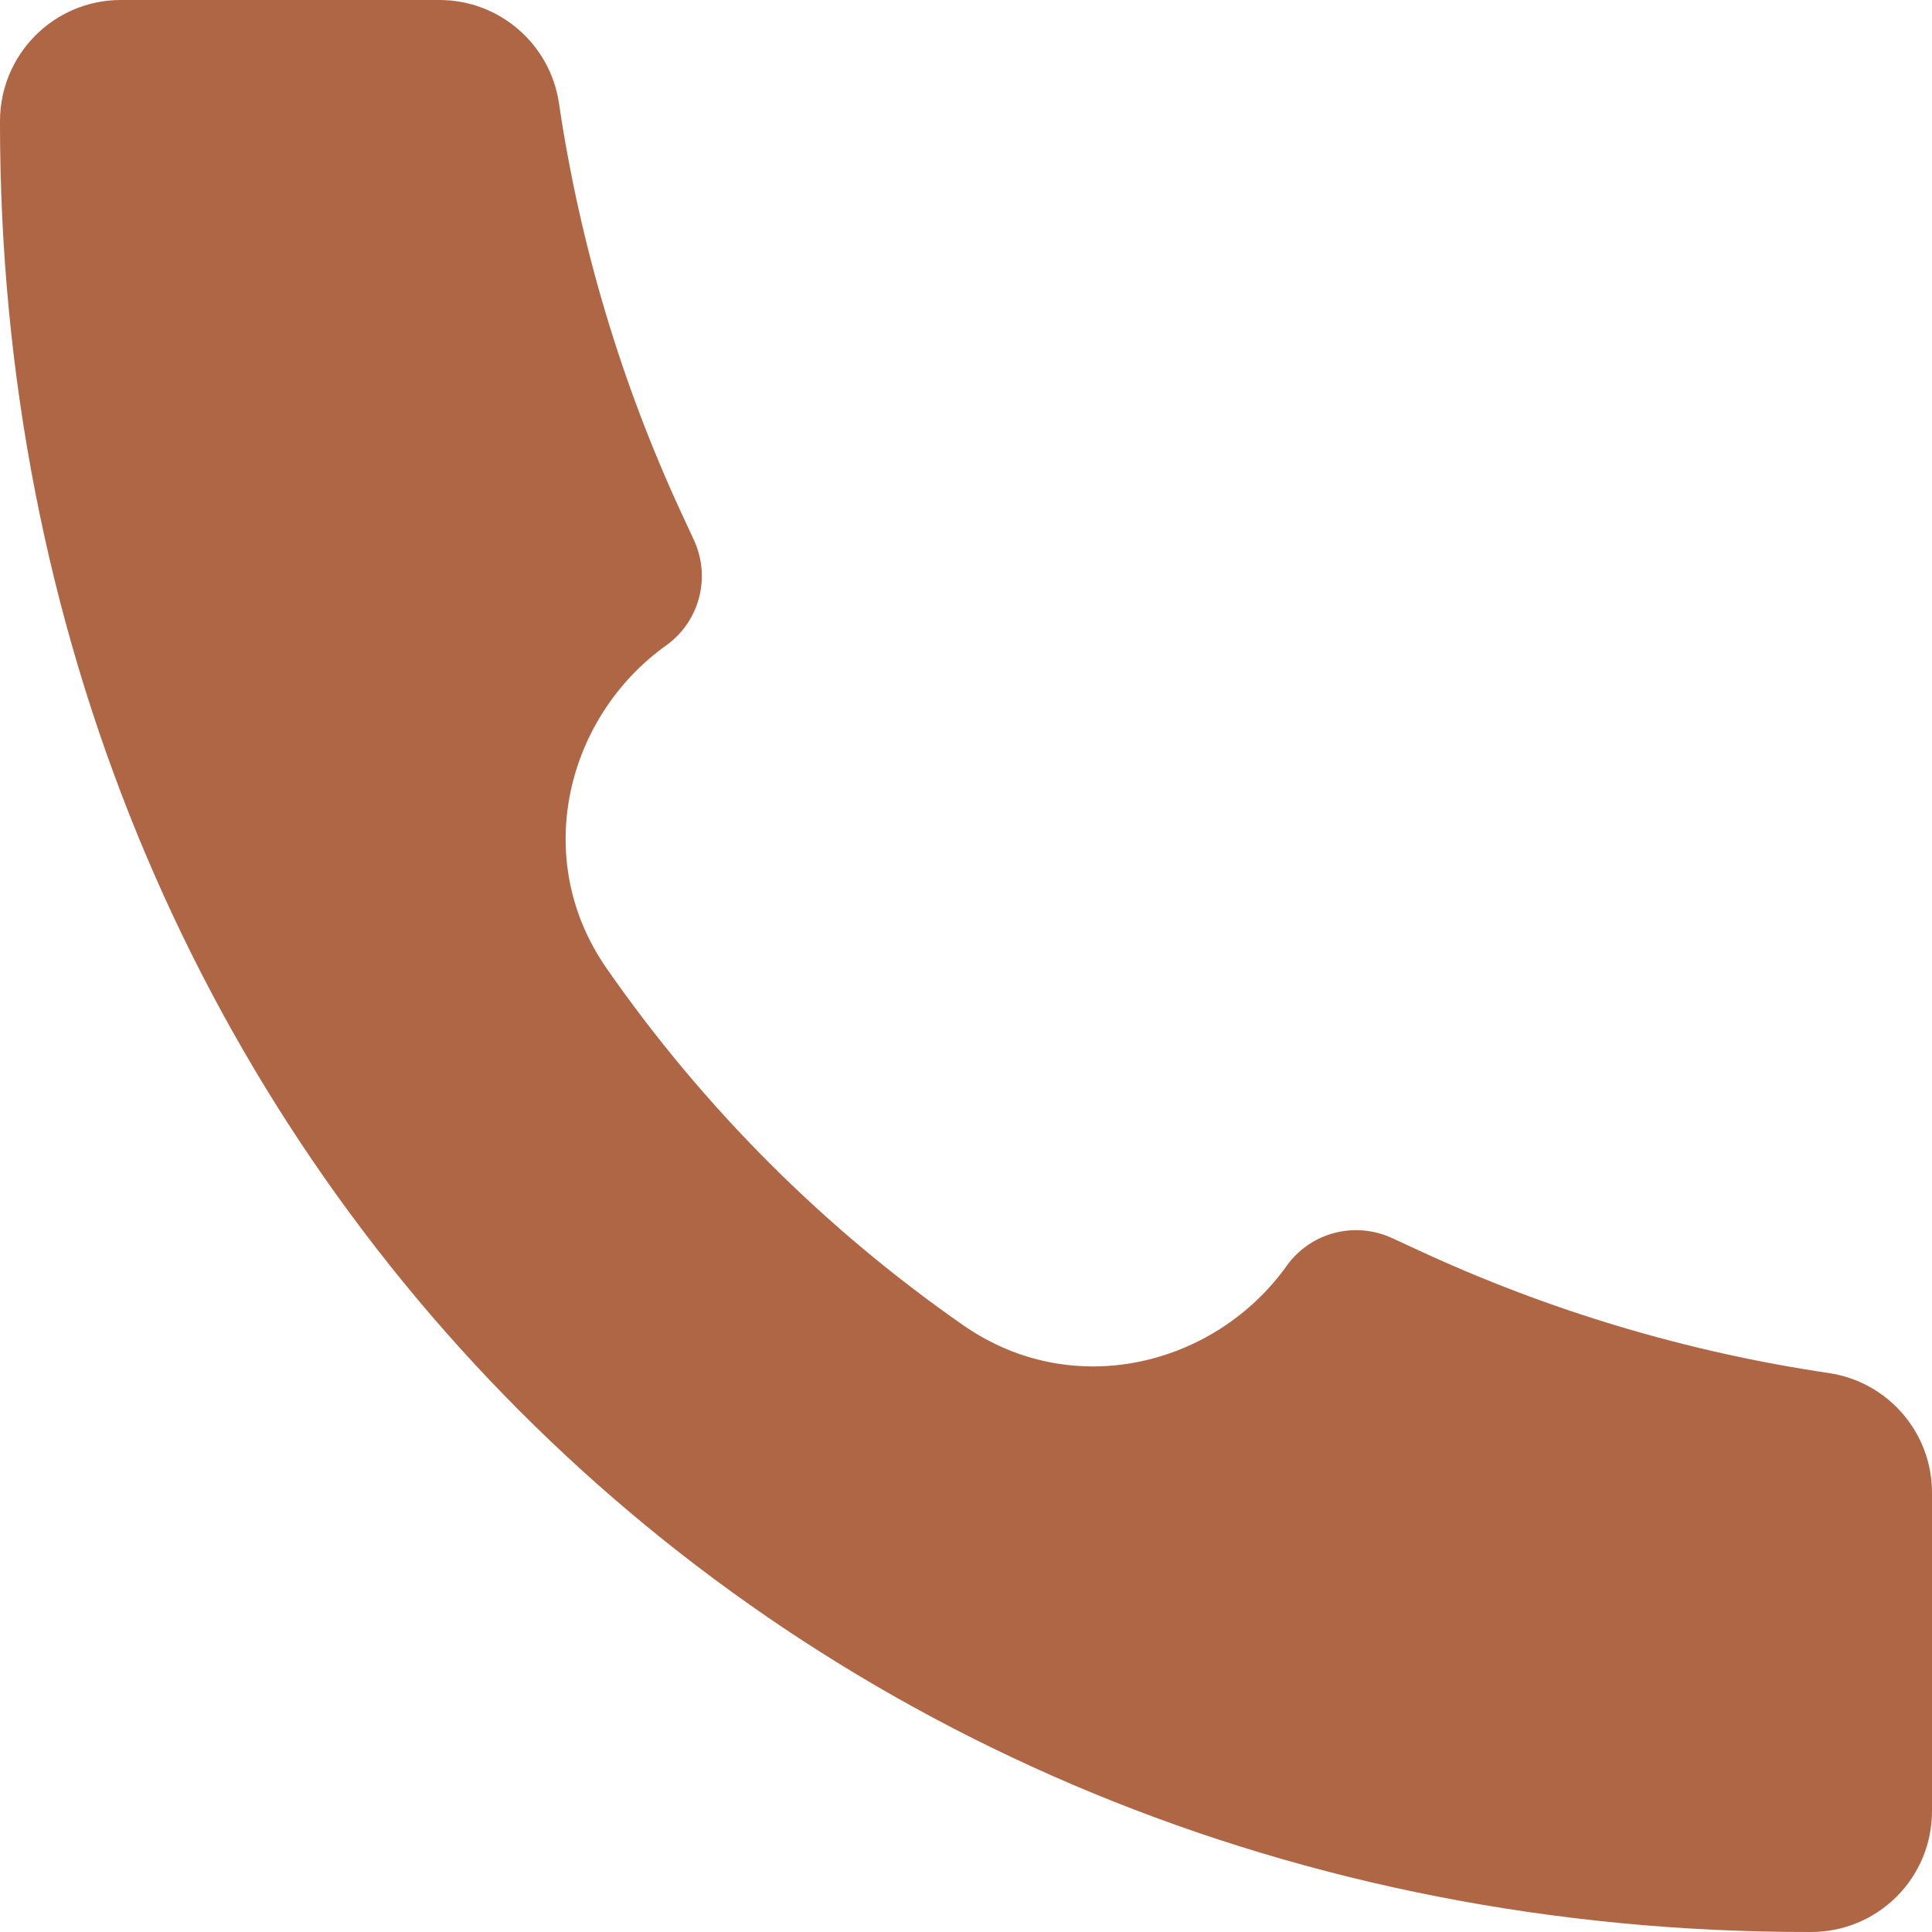
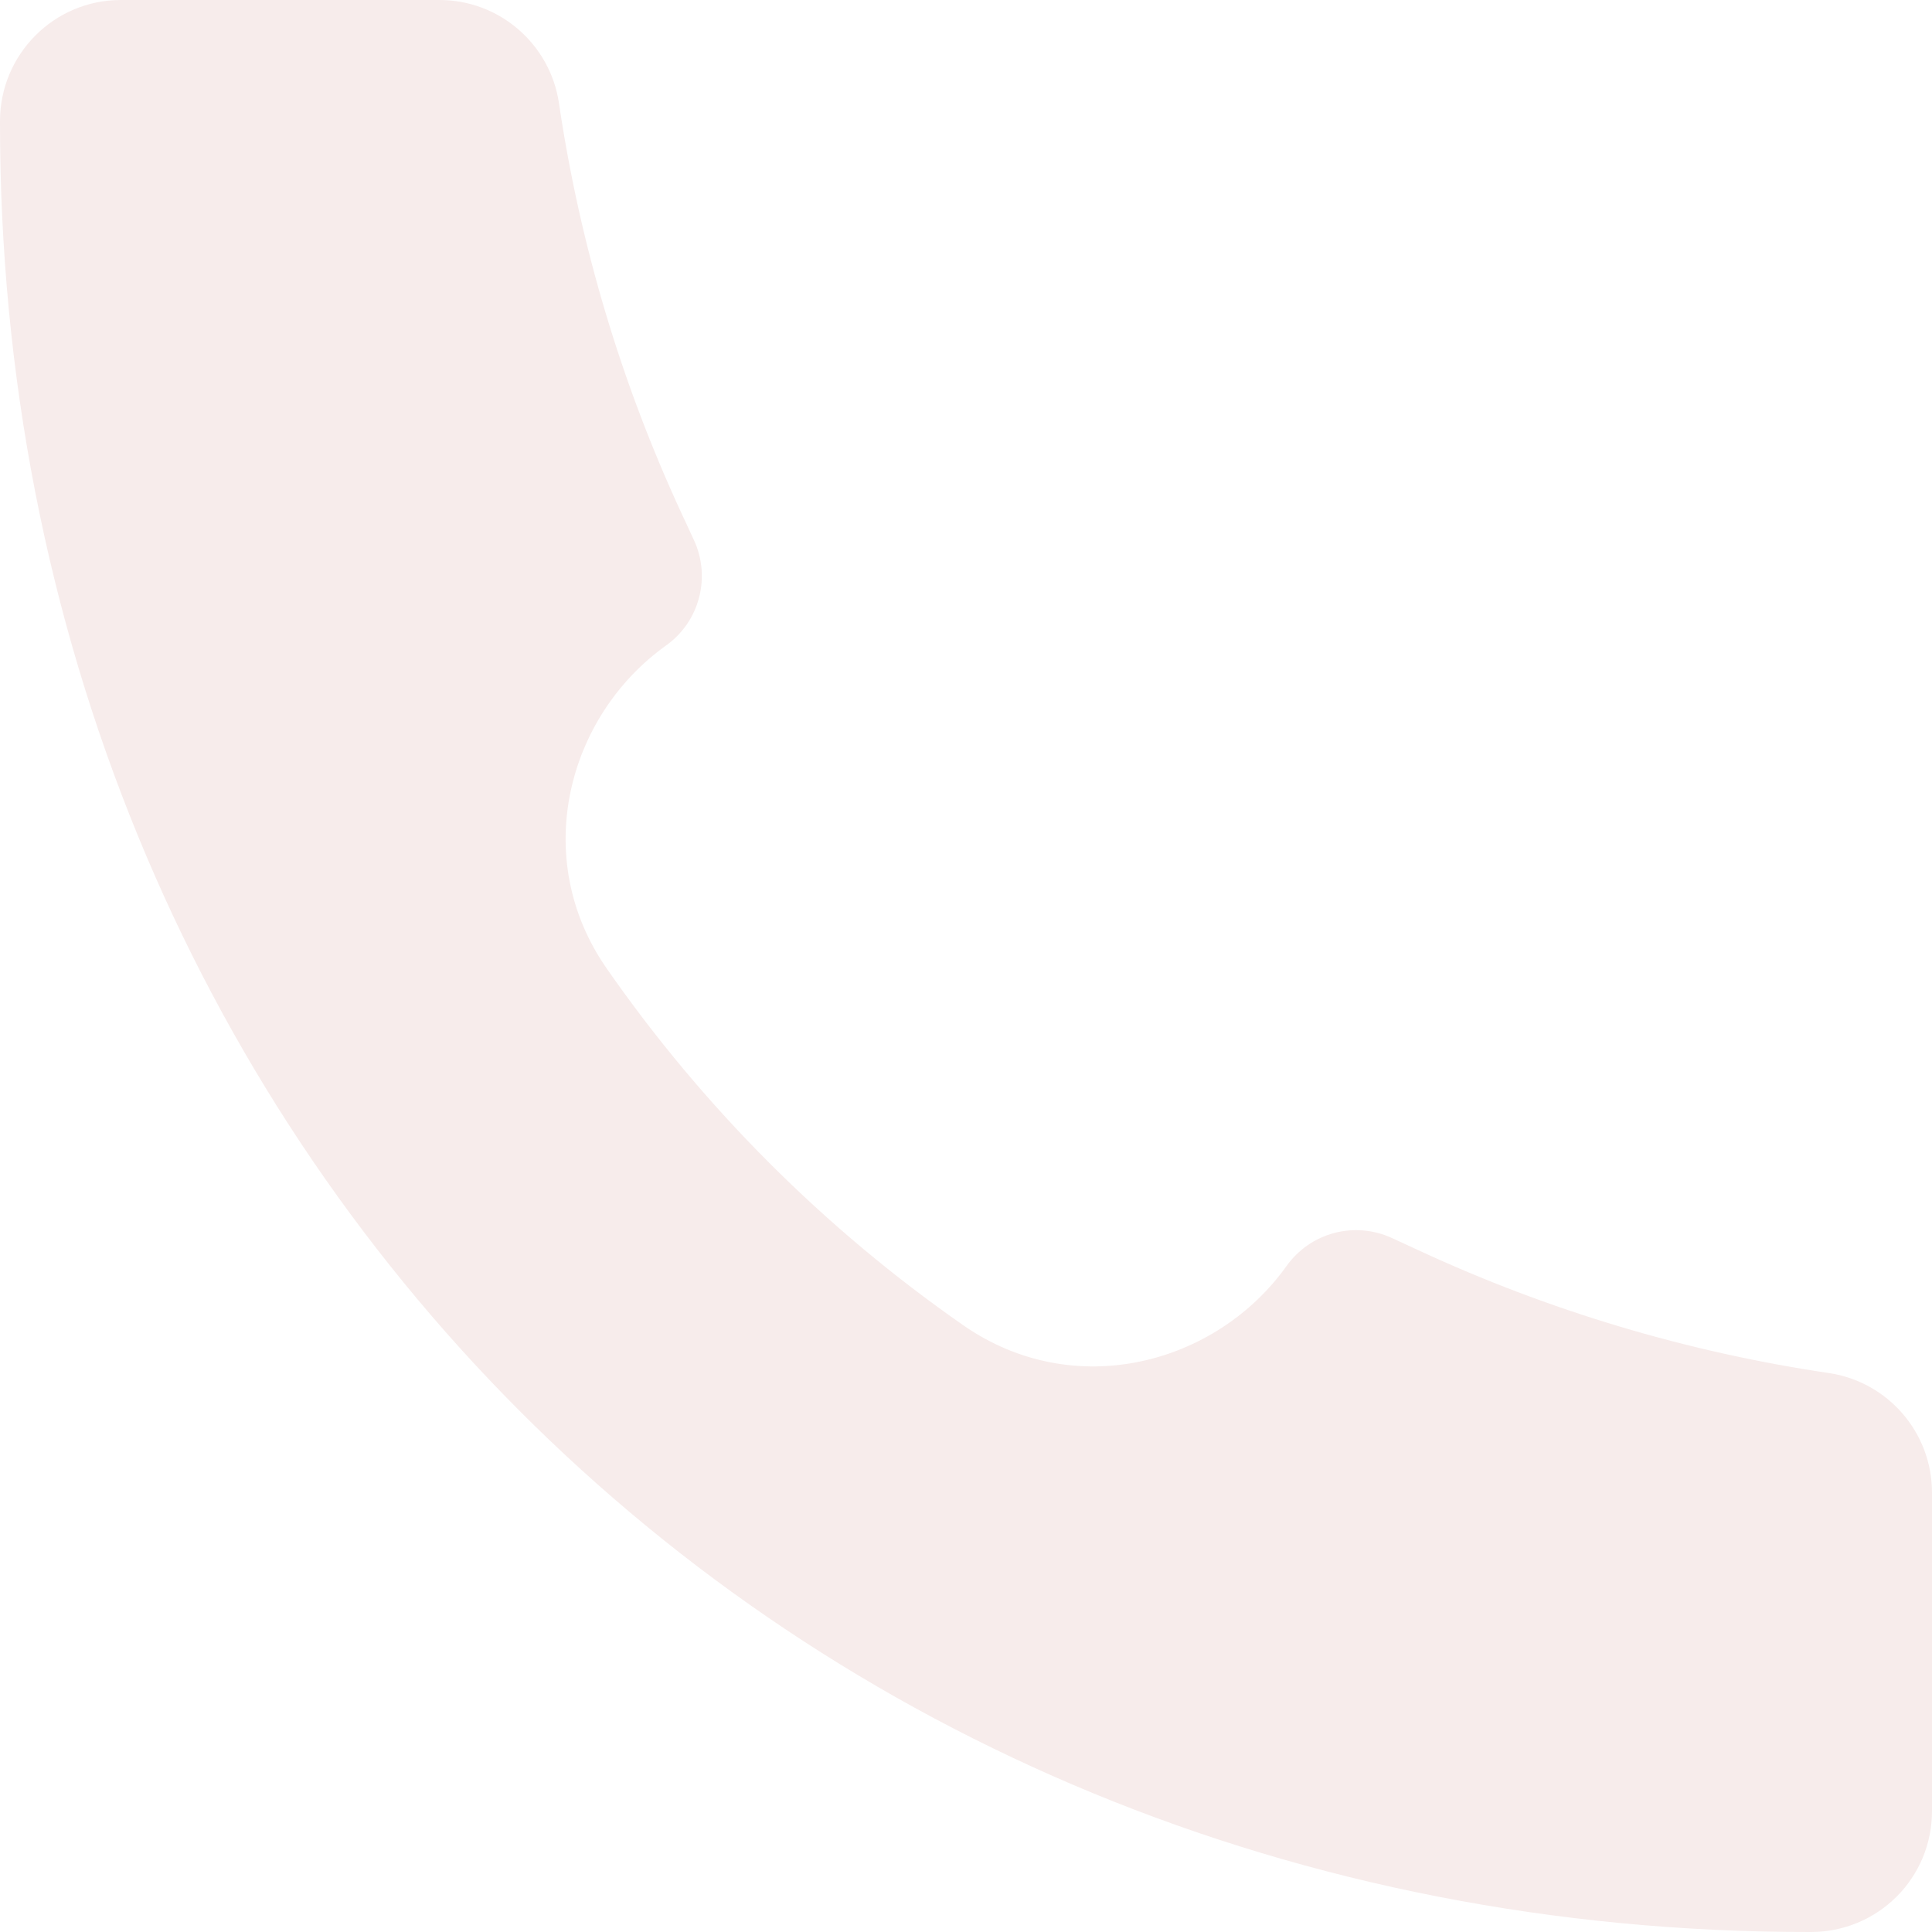
<svg xmlns="http://www.w3.org/2000/svg" width="16" height="16" viewBox="0 0 16 16" fill="none">
-   <path d="M14.997 16C6.466 16.012 -0.009 9.46 1.7413e-06 1.003C1.7413e-06 0.45 0.448 0 1 0H3.64C4.135 0 4.556 0.364 4.629 0.854C4.803 2.029 5.145 3.173 5.644 4.251L5.747 4.473C5.816 4.622 5.831 4.791 5.789 4.95C5.747 5.11 5.651 5.249 5.517 5.345C4.699 5.929 4.387 7.104 5.024 8.02C5.826 9.173 6.827 10.175 7.98 10.977C8.897 11.613 10.072 11.301 10.655 10.484C10.751 10.35 10.89 10.253 11.05 10.211C11.209 10.169 11.378 10.184 11.528 10.253L11.749 10.355C12.827 10.855 13.971 11.197 15.146 11.371C15.636 11.444 16 11.865 16 12.361V15C16 15.131 15.974 15.261 15.924 15.383C15.873 15.504 15.8 15.615 15.707 15.707C15.614 15.8 15.503 15.874 15.382 15.924C15.261 15.974 15.13 16 14.999 16H14.997Z" fill="#AF6645" />
+   <path d="M14.997 16C6.466 16.012 -0.009 9.46 1.7413e-06 1.003C1.7413e-06 0.45 0.448 0 1 0H3.64C4.135 0 4.556 0.364 4.629 0.854C4.803 2.029 5.145 3.173 5.644 4.251L5.747 4.473C5.816 4.622 5.831 4.791 5.789 4.95C5.747 5.11 5.651 5.249 5.517 5.345C4.699 5.929 4.387 7.104 5.024 8.02C5.826 9.173 6.827 10.175 7.98 10.977C8.897 11.613 10.072 11.301 10.655 10.484C10.751 10.35 10.89 10.253 11.05 10.211C11.209 10.169 11.378 10.184 11.528 10.253L11.749 10.355C12.827 10.855 13.971 11.197 15.146 11.371C15.636 11.444 16 11.865 16 12.361V15C16 15.131 15.974 15.261 15.924 15.383C15.873 15.504 15.8 15.615 15.707 15.707C15.614 15.8 15.503 15.874 15.382 15.924C15.261 15.974 15.13 16 14.999 16H14.997Z" fill="#f7eceb" />
</svg>
